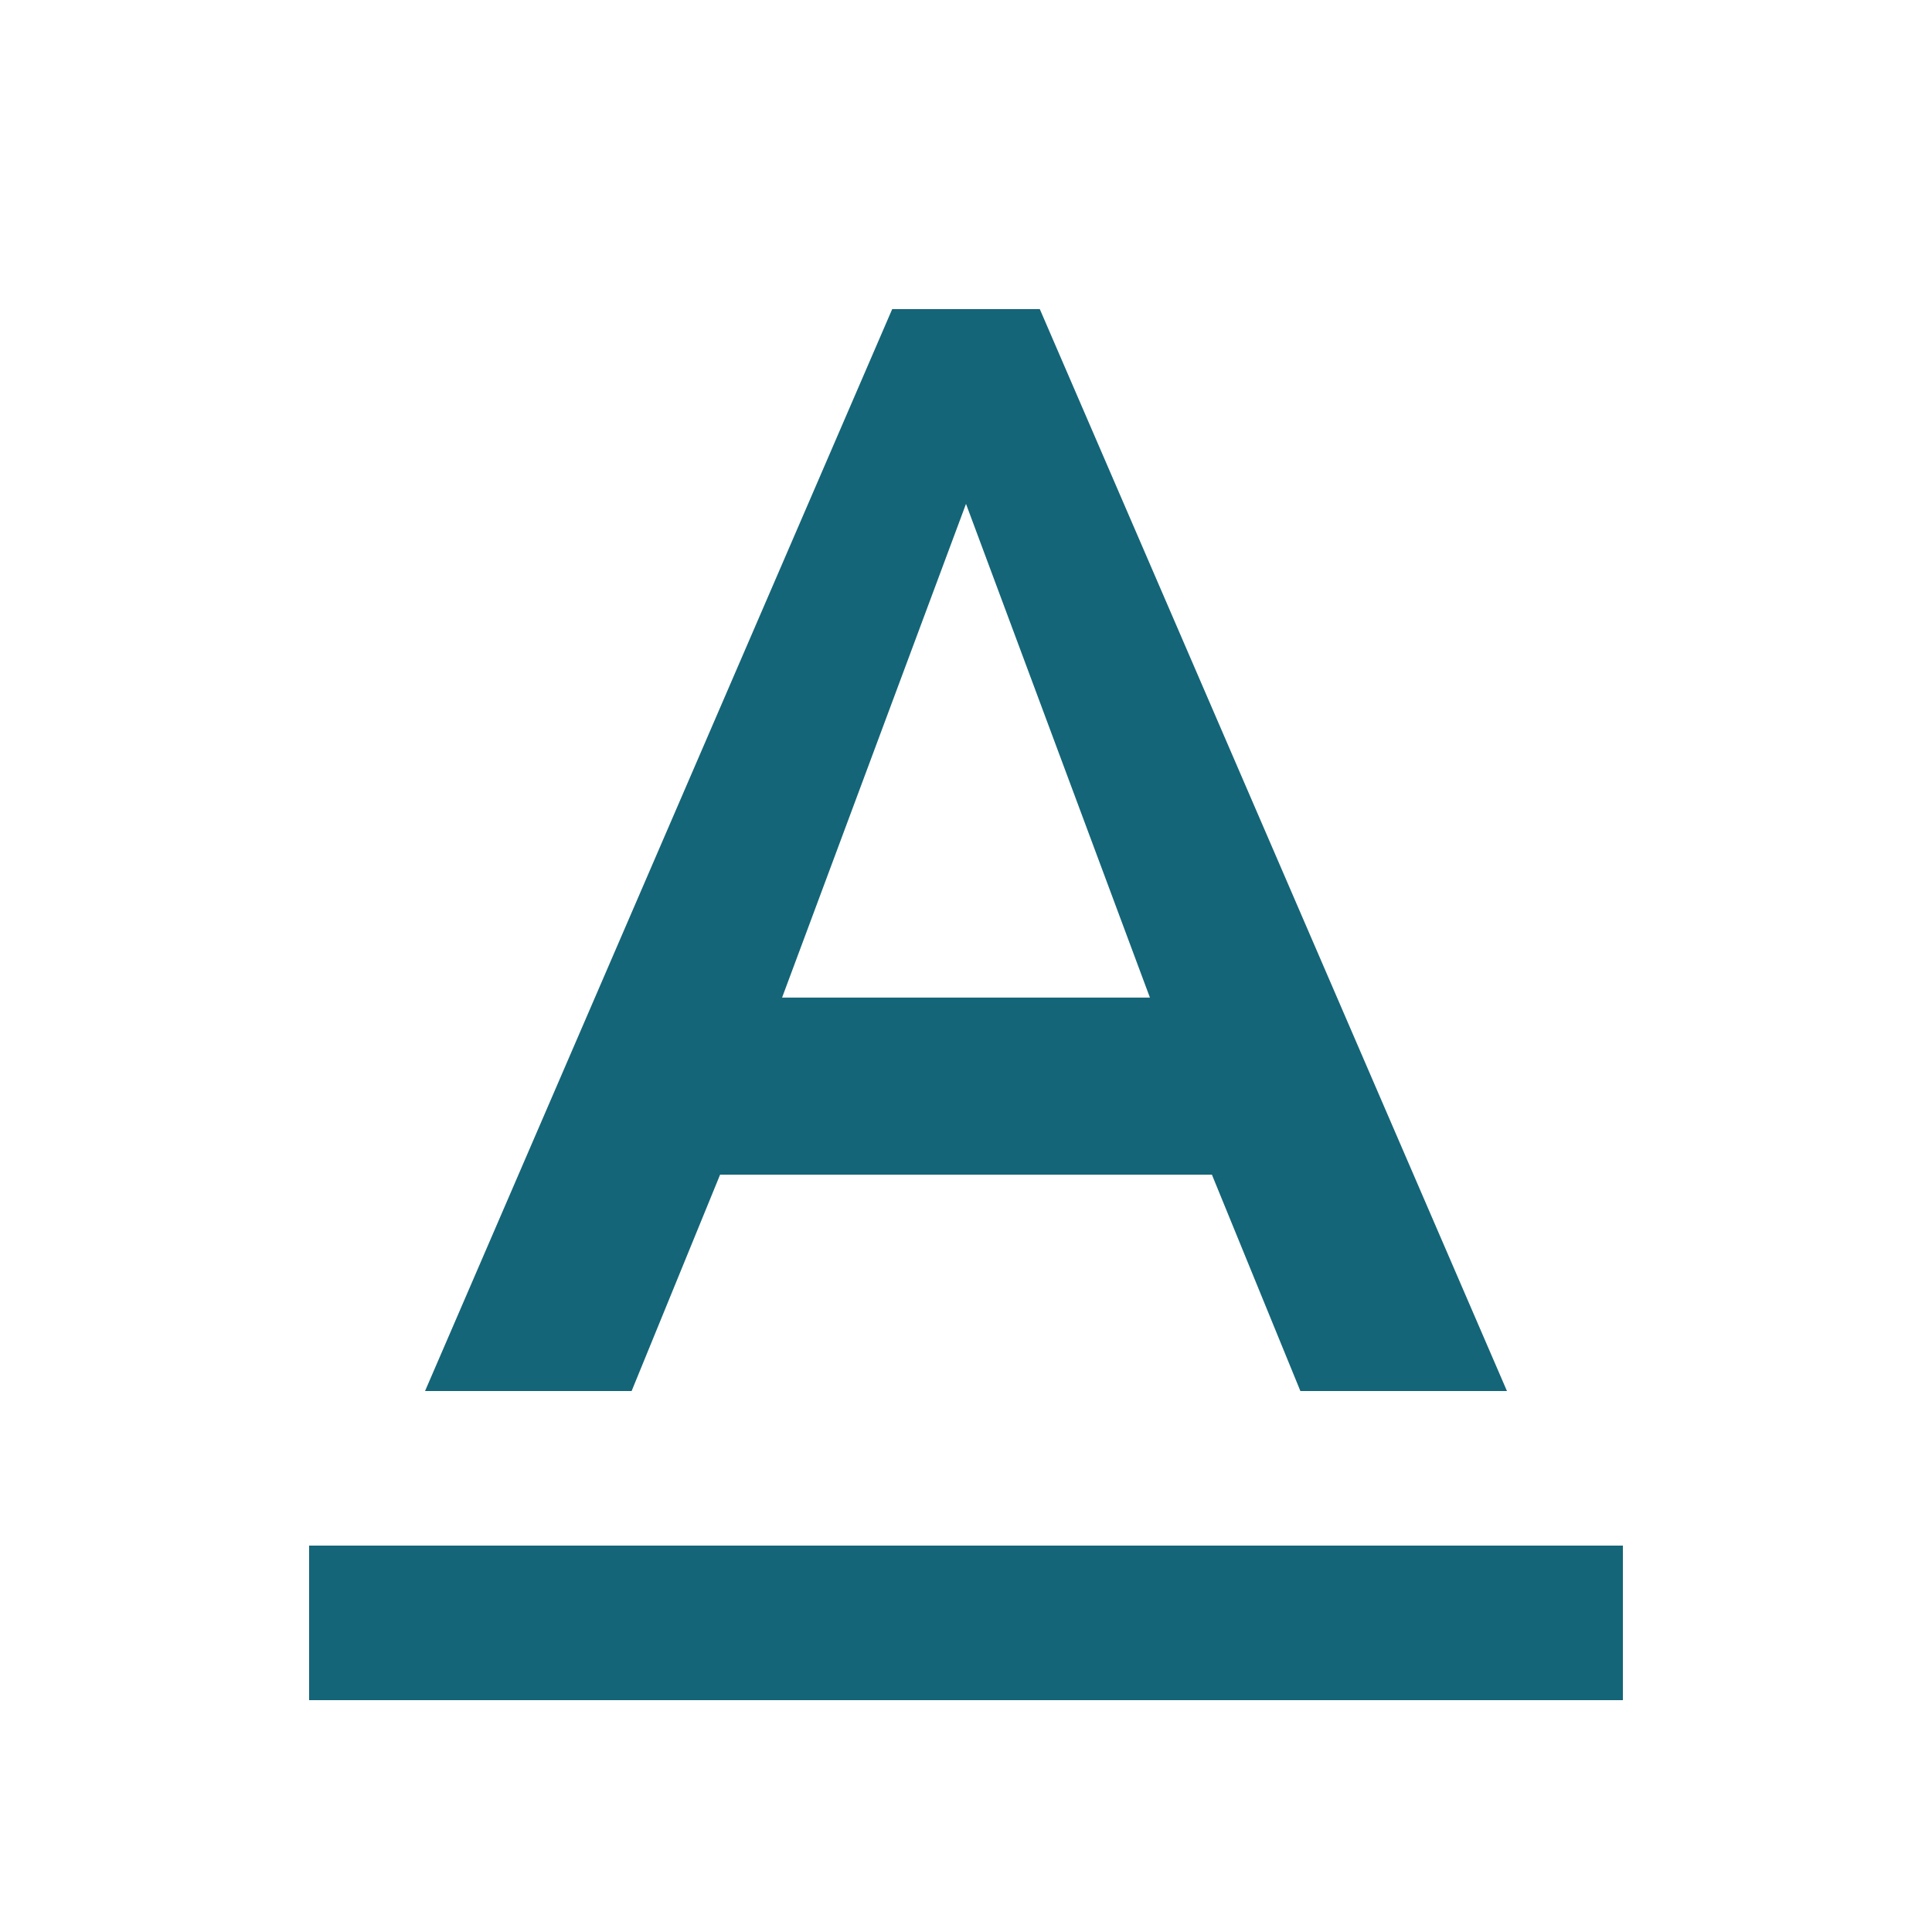
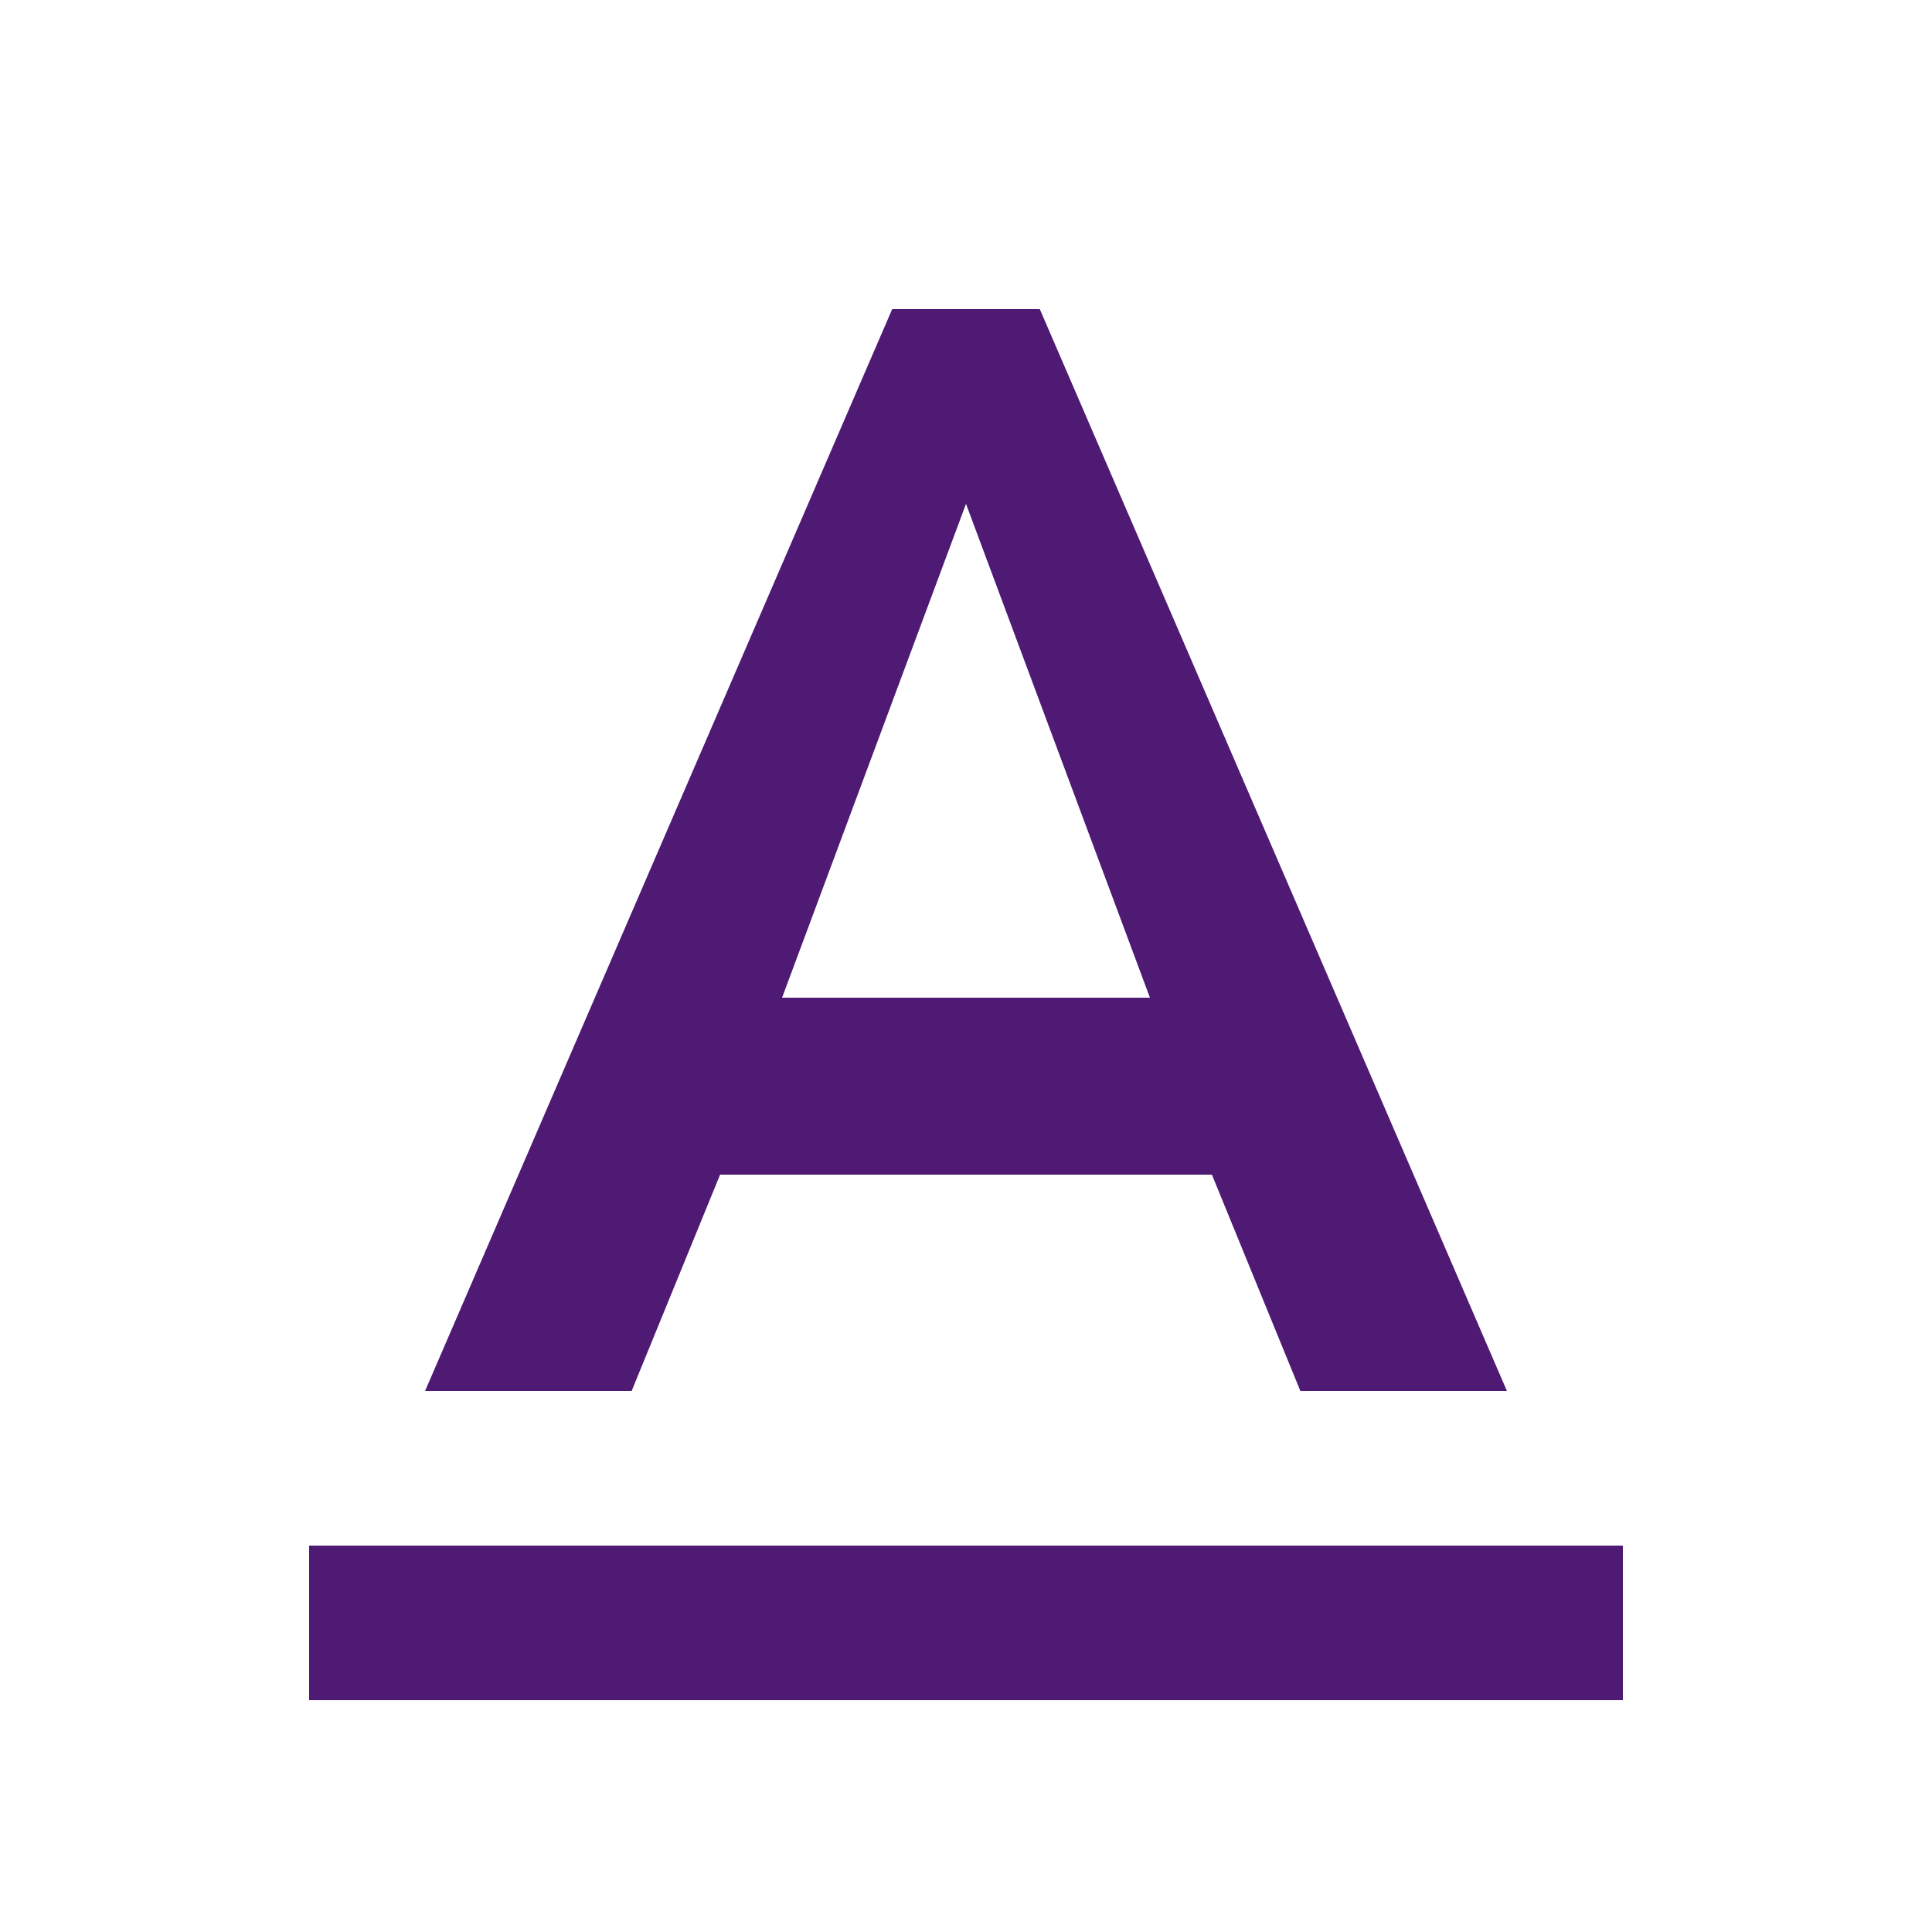
- <svg xmlns="http://www.w3.org/2000/svg" width="25px" height="25px" viewBox="0 0 25 25" version="1.1">
-   <defs />
-   <g id="Symbols" stroke="none" stroke-width="1" fill="none" fill-rule="evenodd">
-     <g id="Desktop---Header" transform="translate(-946, -80)">
-       <g id="Accessiblity" transform="translate(922, 81)" fill="#146577">
-         <path d="M28,19 L28,21 L45,21 L45,19 L28,19 L28,19 Z M33.318,14.2 L39.682,14.2 L40.827,17 L43.5,17 L37.455,3 L35.545,3 L29.5,17 L32.173,17 L33.318,14.2 L33.318,14.2 Z M36.5,5.52 L38.88,11.909 L34.12,11.909 L36.5,5.52 L36.5,5.52 Z" id="Shape-Copy" />
-       </g>
-     </g>
-   </g>
+ <svg xmlns="http://www.w3.org/2000/svg" width="25" height="25" viewBox="0 0 25 25">
+   <path d="M4 20v2h17v-2H4zm5.318-4.8h6.364l1.145 2.8H19.5L13.455 4h-1.91L5.5 18h2.673l1.145-2.8zM12.5 6.52l2.38 6.39h-4.76l2.38-6.39z" fill="#4E1A74" fill-rule="evenodd" />
</svg>
